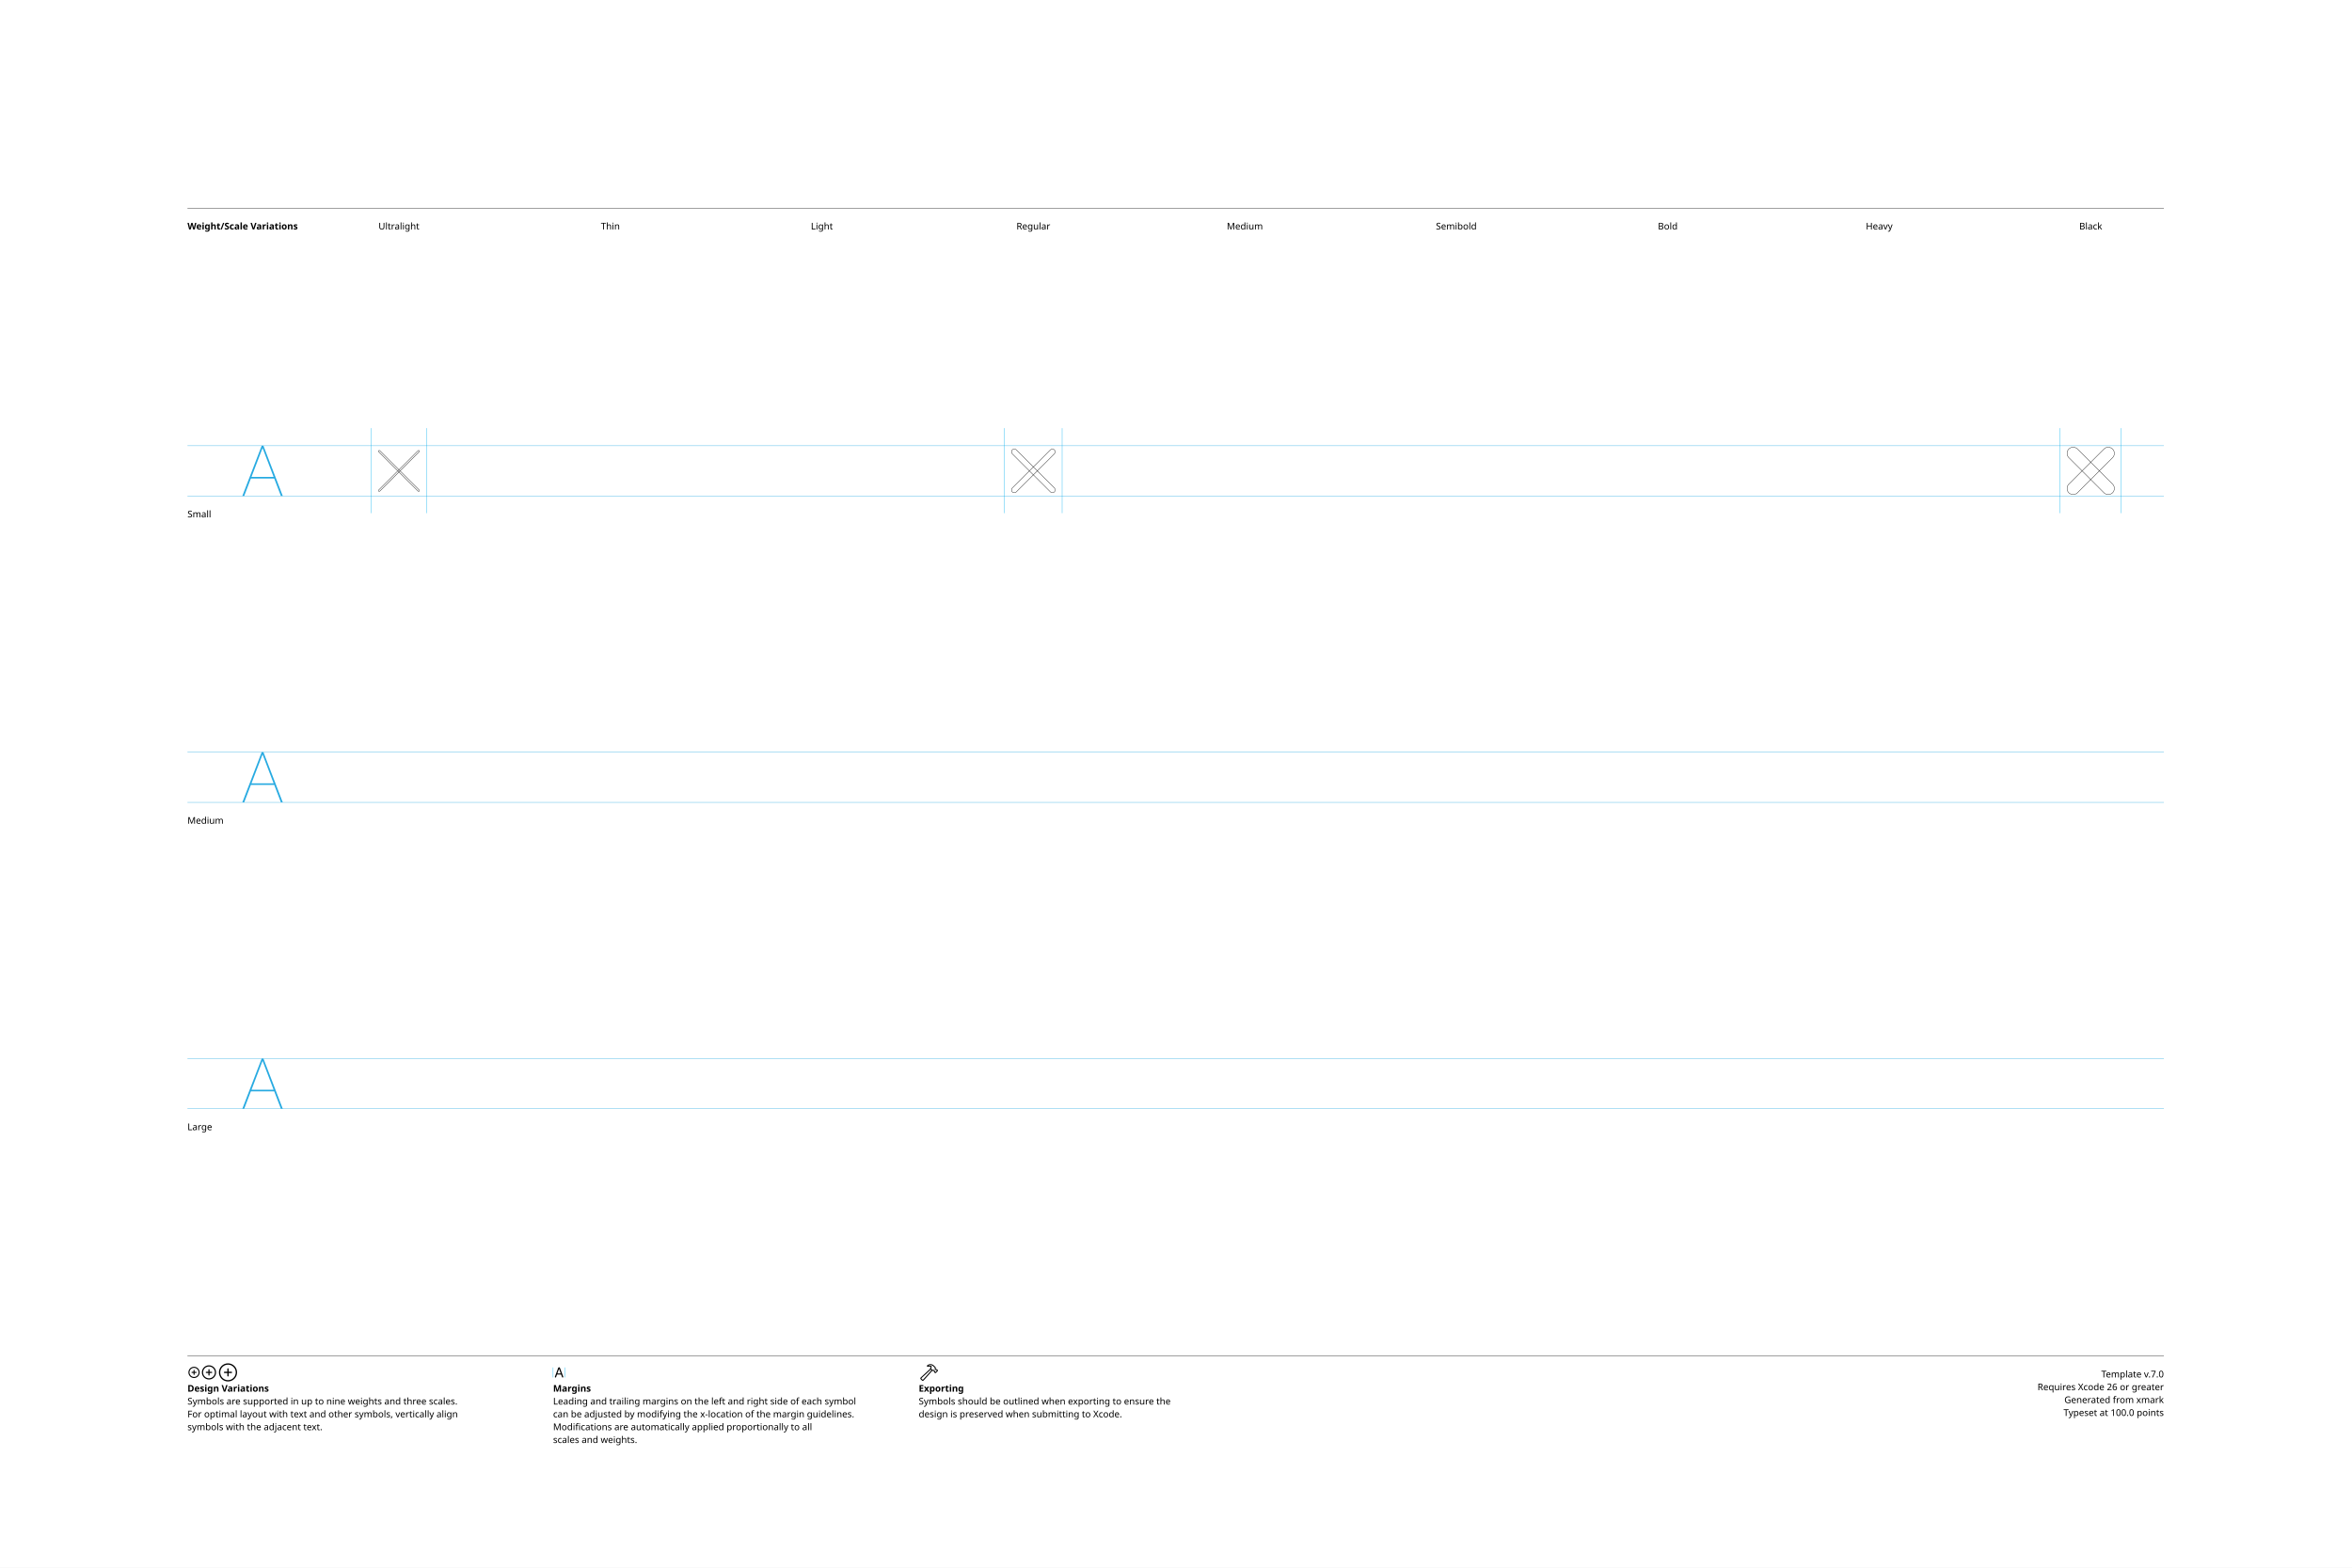
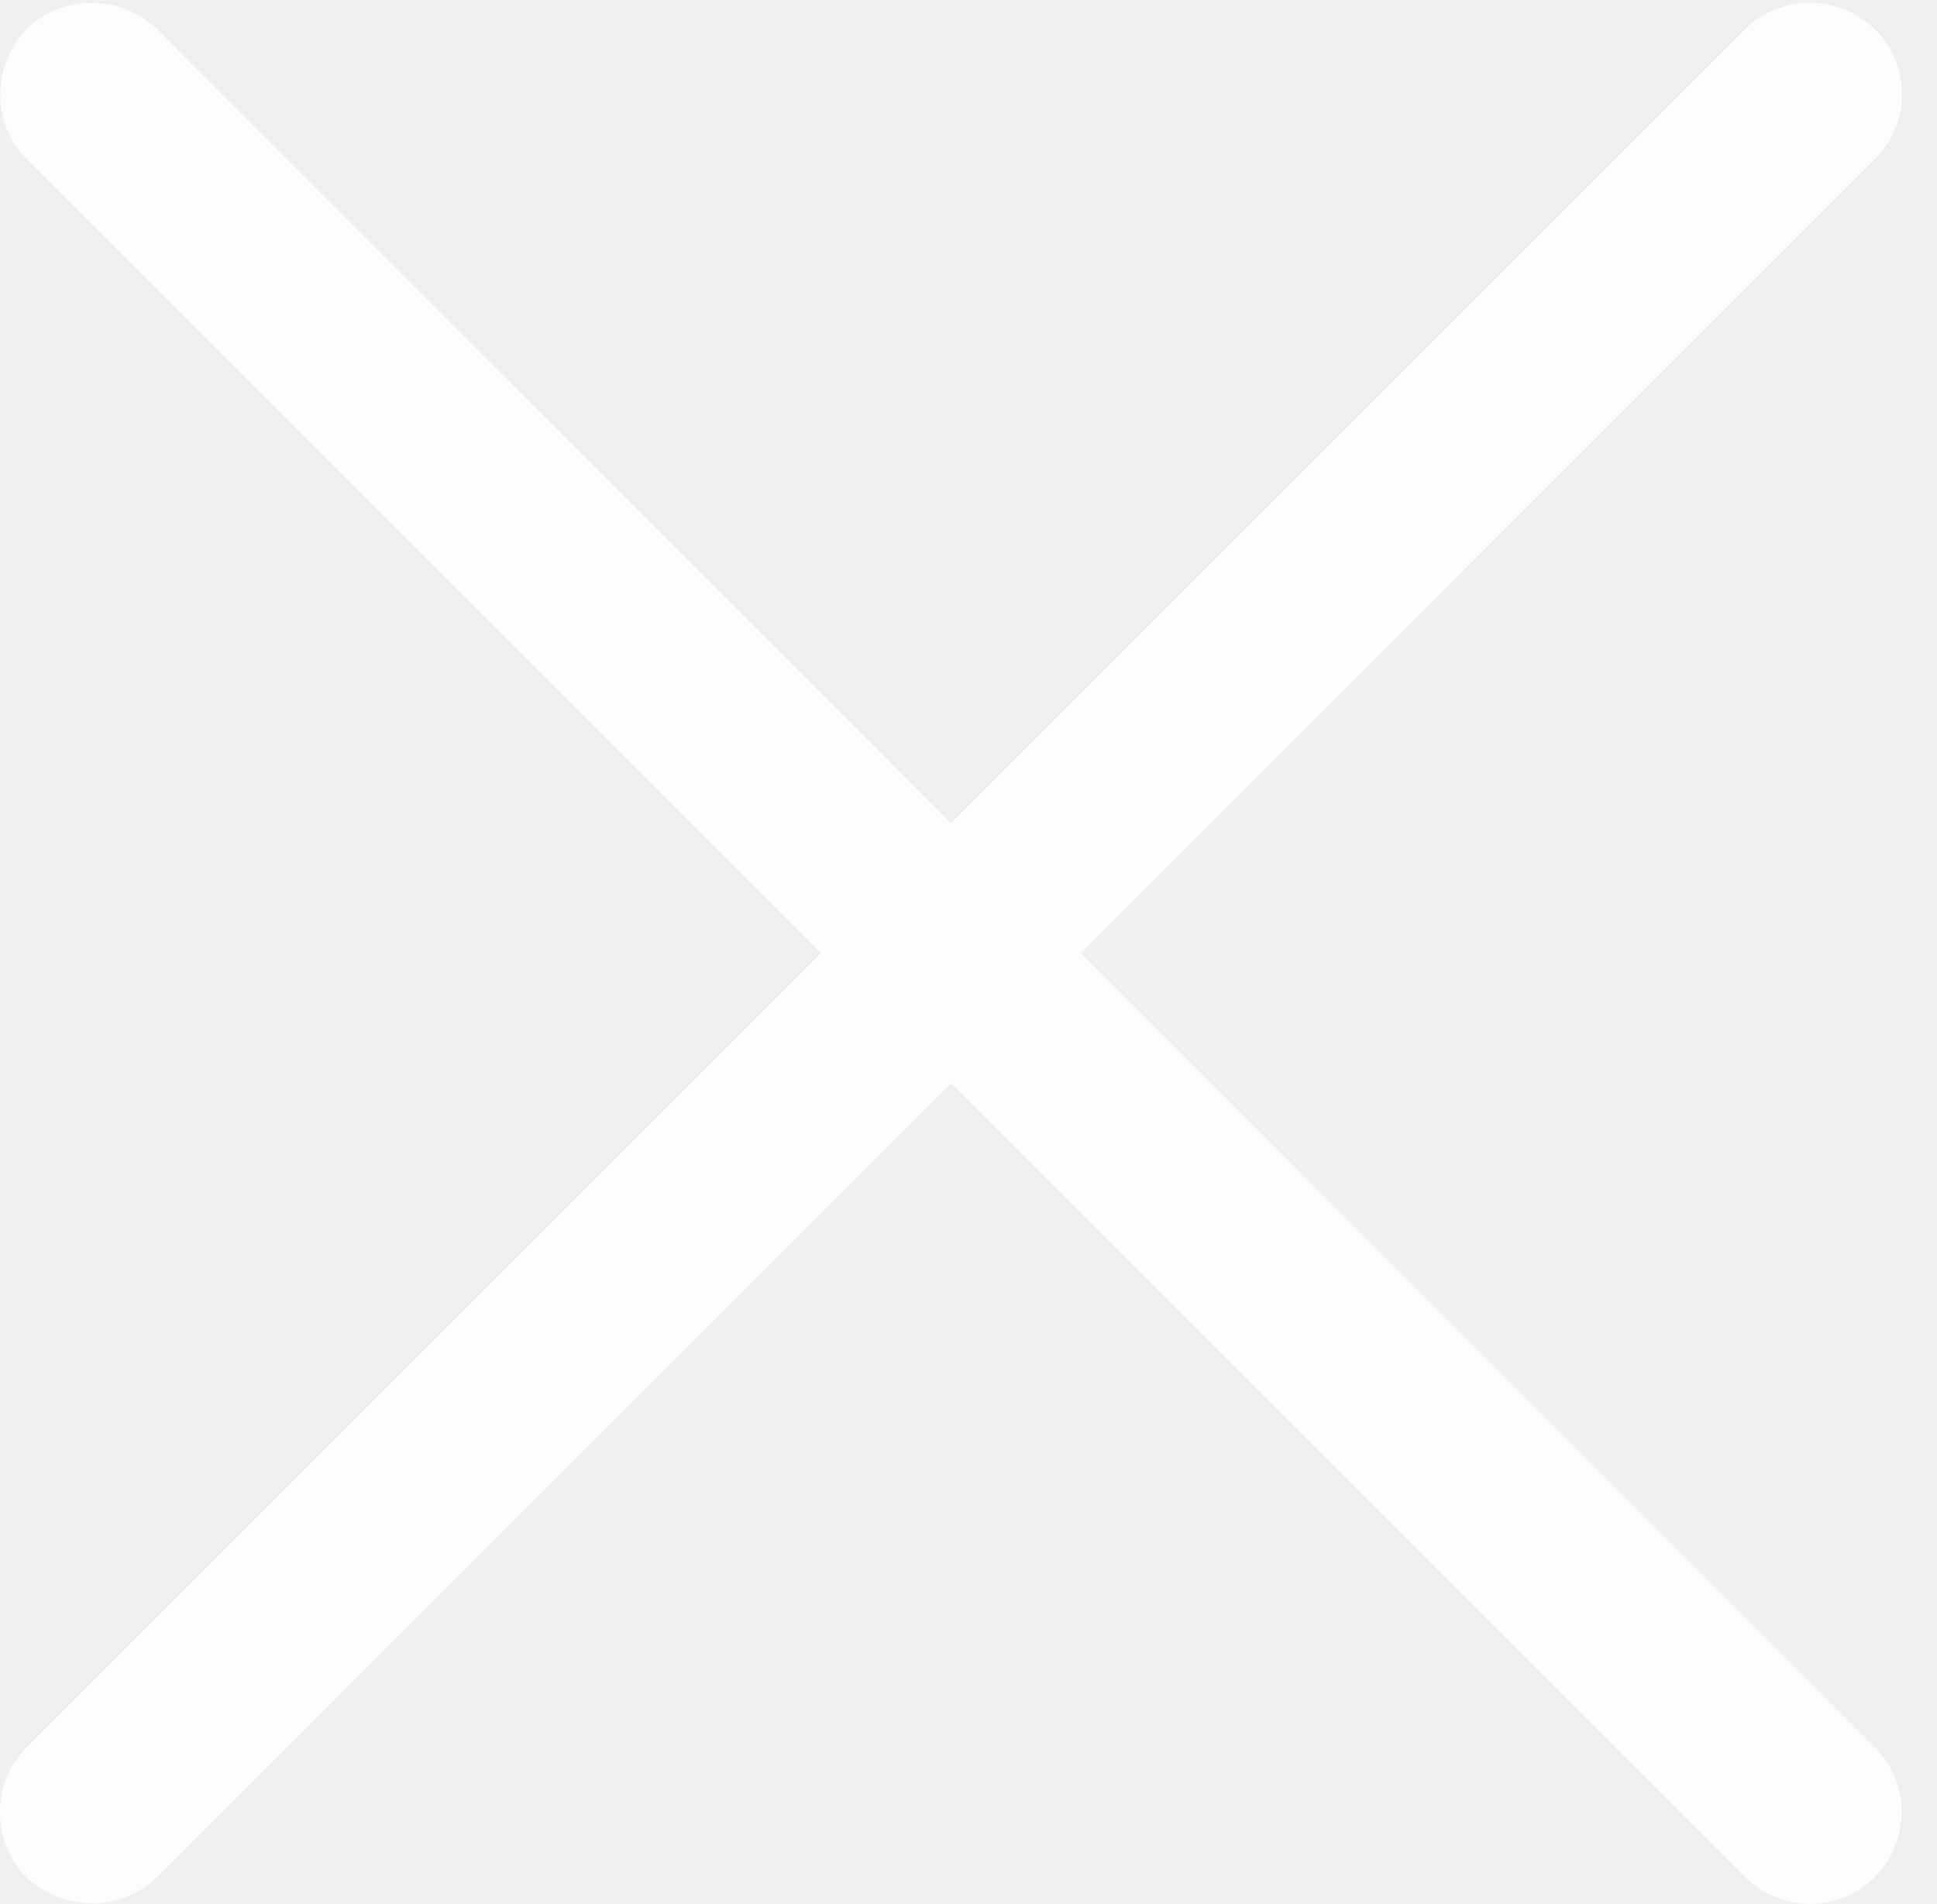
- <svg xmlns="http://www.w3.org/2000/svg" version="1.1" viewBox="0 0 3300 2200">
-   <style>.defaults {-sfsymbols-draw-reverses-motion-groups:true}
- 
- .monochrome-0 {-sfsymbols-motion-group:0;-sfsymbols-layer-tags:xmark}
- 
- .multicolor-0:systemRedColor {-sfsymbols-motion-group:0;-sfsymbols-layer-tags:xmark}
- 
- .hierarchical-0:primary {-sfsymbols-motion-group:0;-sfsymbols-layer-tags:xmark}
- 
- .SFSymbolsPreviewWireframe {fill:none;opacity:1.0;stroke:black;stroke-width:0.5}
- </style>
-   <g id="Notes">
-     <rect height="2200" id="artboard" style="fill:white;opacity:1" width="3300" x="0" y="0" />
-     <line style="fill:none;stroke:black;opacity:1;stroke-width:0.5;" x1="263" x2="3036" y1="292" y2="292" />
-     <text style="stroke:none;fill:black;font-family:sans-serif;font-size:13;font-weight:bold;" transform="matrix(1 0 0 1 263 322)">Weight/Scale Variations</text>
-     <text style="stroke:none;fill:black;font-family:sans-serif;font-size:13;text-anchor:middle;" transform="matrix(1 0 0 1 559.711 322)">Ultralight</text>
-     <text style="stroke:none;fill:black;font-family:sans-serif;font-size:13;text-anchor:middle;" transform="matrix(1 0 0 1 856.422 322)">Thin</text>
-     <text style="stroke:none;fill:black;font-family:sans-serif;font-size:13;text-anchor:middle;" transform="matrix(1 0 0 1 1153.13 322)">Light</text>
-     <text style="stroke:none;fill:black;font-family:sans-serif;font-size:13;text-anchor:middle;" transform="matrix(1 0 0 1 1449.84 322)">Regular</text>
-     <text style="stroke:none;fill:black;font-family:sans-serif;font-size:13;text-anchor:middle;" transform="matrix(1 0 0 1 1746.56 322)">Medium</text>
-     <text style="stroke:none;fill:black;font-family:sans-serif;font-size:13;text-anchor:middle;" transform="matrix(1 0 0 1 2043.27 322)">Semibold</text>
-     <text style="stroke:none;fill:black;font-family:sans-serif;font-size:13;text-anchor:middle;" transform="matrix(1 0 0 1 2339.98 322)">Bold</text>
-     <text style="stroke:none;fill:black;font-family:sans-serif;font-size:13;text-anchor:middle;" transform="matrix(1 0 0 1 2636.69 322)">Heavy</text>
-     <text style="stroke:none;fill:black;font-family:sans-serif;font-size:13;text-anchor:middle;" transform="matrix(1 0 0 1 2933.4 322)">Black</text>
-     <line style="fill:none;stroke:black;opacity:1;stroke-width:0.5;" x1="263" x2="3036" y1="1903" y2="1903" />
-     <g transform="matrix(0.2 0 0 0.2 263 1933)">
-       <path d="m46.24 4.15c21.777 0 39.453-17.627 39.453-39.404s-17.676-39.404-39.453-39.404c-21.729 0-39.404 17.627-39.404 39.404s17.676 39.404 39.404 39.404Zm0-7.422c-17.676 0-31.934-14.307-31.934-31.982s14.258-31.982 31.934-31.982 31.982 14.307 31.982 31.982-14.307 31.982-31.982 31.982Zm3.613-17.773v-28.467c0-2.246-1.465-3.76-3.711-3.76-2.148 0-3.613 1.514-3.613 3.76v28.467c0 2.197 1.465 3.711 3.613 3.711 2.246 0 3.711-1.514 3.711-3.711Zm-17.822-10.596h28.418c2.197 0 3.711-1.465 3.711-3.613 0-2.197-1.514-3.711-3.711-3.711h-28.418c-2.246 0-3.76 1.514-3.76 3.711 0 2.148 1.514 3.613 3.76 3.613Z" />
-     </g>
-     <g transform="matrix(0.2 0 0 0.2 281.506 1933)">
-       <path d="m58.545 14.551c27.49 0 49.805-22.314 49.805-49.805s-22.314-49.805-49.805-49.805-49.805 22.314-49.805 49.805 22.314 49.805 49.805 49.805Zm0-8.301c-22.949 0-41.504-18.555-41.504-41.504s18.555-41.504 41.504-41.504 41.504 18.555 41.504 41.504-18.555 41.504-41.504 41.504Zm4.053-23.096v-36.914c0-2.49-1.709-4.199-4.15-4.199-2.393 0-4.053 1.709-4.053 4.199v36.914c0 2.441 1.66 4.15 4.053 4.15 2.441 0 4.15-1.66 4.15-4.15Zm-22.559-14.404h36.963c2.441 0 4.15-1.611 4.15-4.004 0-2.441-1.709-4.15-4.15-4.15h-36.963c-2.49 0-4.15 1.709-4.15 4.15 0 2.393 1.66 4.004 4.15 4.004Z" />
-     </g>
-     <g transform="matrix(0.2 0 0 0.2 304.924 1933)">
-       <path d="m74.853 28.32c35.107 0 63.623-28.467 63.623-63.574s-28.516-63.623-63.623-63.623-63.574 28.516-63.574 63.623 28.467 63.574 63.574 63.574Zm0-9.082c-30.127 0-54.492-24.365-54.492-54.492s24.365-54.492 54.492-54.492 54.492 24.365 54.492 54.492-24.365 54.492-54.492 54.492Zm4.443-30.322v-48.486c0-2.734-1.855-4.639-4.541-4.639-2.588 0-4.443 1.904-4.443 4.639v48.486c0 2.686 1.855 4.59 4.443 4.59 2.686 0 4.541-1.855 4.541-4.59Zm-28.711-19.775h48.486c2.686 0 4.59-1.807 4.59-4.395 0-2.734-1.855-4.59-4.59-4.59h-48.486c-2.734 0-4.59 1.855-4.59 4.59 0 2.588 1.855 4.395 4.59 4.395Z" />
-     </g>
-     <text style="stroke:none;fill:black;font-family:sans-serif;font-size:13;font-weight:bold;" transform="matrix(1 0 0 1 263 1953)">Design Variations</text>
-     <text style="stroke:none;fill:black;font-family:sans-serif;font-size:13;" transform="matrix(1 0 0 1 263 1971)">Symbols are supported in up to nine weights and three scales.</text>
-     <text style="stroke:none;fill:black;font-family:sans-serif;font-size:13;" transform="matrix(1 0 0 1 263 1989)">For optimal layout with text and other symbols, vertically align</text>
-     <text style="stroke:none;fill:black;font-family:sans-serif;font-size:13;" transform="matrix(1 0 0 1 263 2007)">symbols with the adjacent text.</text>
-     <line style="fill:none;stroke:#00AEEF;stroke-width:0.5;opacity:1.0;" x1="776" x2="776" y1="1919" y2="1933" />
-     <g transform="matrix(0.2 0 0 0.2 776 1933)">
-       <path d="m16.553 0.781c2.588 0 3.857-0.977 4.785-3.711l20.557-57.52h0.244l20.605 57.52c0.928 2.734 2.197 3.711 4.736 3.711 2.588 0 4.248-1.562 4.248-4.004 0-0.83-0.146-1.611-0.537-2.637l-22.9-60.986c-1.123-2.979-3.125-4.492-6.25-4.492-3.027 0-5.078 1.465-6.152 4.443l-22.9 61.084c-0.391 1.025-0.537 1.807-0.537 2.637 0 2.441 1.562 3.955 4.102 3.955Zm10.205-20.947h30.664c2.002 0 3.662-1.66 3.662-3.662 0-2.051-1.66-3.662-3.662-3.662h-30.664c-2.002 0-3.662 1.611-3.662 3.662 0 2.002 1.66 3.662 3.662 3.662Z" />
-     </g>
-     <line style="fill:none;stroke:#00AEEF;stroke-width:0.5;opacity:1.0;" x1="792.836" x2="792.836" y1="1919" y2="1933" />
-     <text style="stroke:none;fill:black;font-family:sans-serif;font-size:13;font-weight:bold;" transform="matrix(1 0 0 1 776 1953)">Margins</text>
-     <text style="stroke:none;fill:black;font-family:sans-serif;font-size:13;" transform="matrix(1 0 0 1 776 1971)">Leading and trailing margins on the left and right side of each symbol</text>
-     <text style="stroke:none;fill:black;font-family:sans-serif;font-size:13;" transform="matrix(1 0 0 1 776 1989)">can be adjusted by modifying the x-location of the margin guidelines.</text>
-     <text style="stroke:none;fill:black;font-family:sans-serif;font-size:13;" transform="matrix(1 0 0 1 776 2007)">Modifications are automatically applied proportionally to all</text>
-     <text style="stroke:none;fill:black;font-family:sans-serif;font-size:13;" transform="matrix(1 0 0 1 776 2025)">scales and weights.</text>
-     <g transform="matrix(0.2 0 0 0.2 1289 1933)">
-       <path d="m14.209 13.135 7.861 7.861c4.297 4.395 9.326 4.102 13.867-1.025l60.693-68.213-4.883-4.883-60.254 67.676c-1.807 1.953-3.467 2.441-5.811 0.098l-5.176-5.127c-2.295-2.295-1.807-3.955 0.195-5.811l67.481-62.158-4.883-4.834-68.066 62.598c-4.98 4.59-5.322 9.473-1.025 13.818Zm44.873-97.461c-2.051 2.002-2.246 4.883-1.074 6.787 1.123 1.807 3.467 3.027 6.592 2.246 5.859-1.66 12.598-2.393 18.896 0.928l-2.686 7.129c-1.611 4.004-0.732 6.885 1.709 9.424l10.254 10.303c2.344 2.393 4.541 2.441 7.08 1.953l4.443-0.732 2.588 2.539-0.195 2.246c-0.098 2.295 0.537 4.297 2.783 6.494l3.369 3.32c2.295 2.295 5.518 2.49 7.812 0.195l12.988-13.037c2.295-2.344 2.148-5.371-0.195-7.666l-3.418-3.418c-2.197-2.197-4.053-3.027-6.348-2.881l-2.344 0.244-2.441-2.441 1.025-4.688c0.635-2.734-0.244-4.98-2.881-7.617l-11.279-11.182c-12.94-12.842-35.596-11.035-46.68-0.146Zm7.08 2.051c8.789-6.396 25.977-5.664 33.691 1.953l12.305 12.207c1.025 1.025 1.221 1.807 0.928 3.32l-1.465 6.641 6.738 6.689 4.395-0.244c1.123-0.049 1.514 0.049 2.344 0.879l2.539 2.49-10.84 10.84-2.49-2.49c-0.83-0.879-0.977-1.221-0.928-2.393l0.293-4.346-6.689-6.738-6.836 1.172c-1.416 0.293-2.051 0.195-3.174-0.879l-8.936-8.887c-1.074-1.025-1.172-1.709-0.488-3.369l4.59-11.475c-6.104-6.348-17.041-7.52-25.586-4.59-0.684 0.244-0.928-0.391-0.391-0.781Z" />
-     </g>
-     <text style="stroke:none;fill:black;font-family:sans-serif;font-size:13;font-weight:bold;" transform="matrix(1 0 0 1 1289 1953)">Exporting</text>
-     <text style="stroke:none;fill:black;font-family:sans-serif;font-size:13;" transform="matrix(1 0 0 1 1289 1971)">Symbols should be outlined when exporting to ensure the</text>
-     <text style="stroke:none;fill:black;font-family:sans-serif;font-size:13;" transform="matrix(1 0 0 1 1289 1989)">design is preserved when submitting to Xcode.</text>
-     <text id="template-version" style="stroke:none;fill:black;font-family:sans-serif;font-size:13;text-anchor:end;" transform="matrix(1 0 0 1 3036 1933)">Template v.7.0</text>
-     <text style="stroke:none;fill:black;font-family:sans-serif;font-size:13;text-anchor:end;" transform="matrix(1 0 0 1 3036 1951)">Requires Xcode 26 or greater</text>
-     <text id="descriptive-name" style="stroke:none;fill:black;font-family:sans-serif;font-size:13;text-anchor:end;" transform="matrix(1 0 0 1 3036 1969)">Generated from xmark</text>
-     <text style="stroke:none;fill:black;font-family:sans-serif;font-size:13;text-anchor:end;" transform="matrix(1 0 0 1 3036 1987)">Typeset at 100.0 points</text>
-     <text style="stroke:none;fill:black;font-family:sans-serif;font-size:13;" transform="matrix(1 0 0 1 263 726)">Small</text>
-     <text style="stroke:none;fill:black;font-family:sans-serif;font-size:13;" transform="matrix(1 0 0 1 263 1156)">Medium</text>
-     <text style="stroke:none;fill:black;font-family:sans-serif;font-size:13;" transform="matrix(1 0 0 1 263 1586)">Large</text>
-   </g>
-   <g id="Guides">
-     <g id="H-reference" style="fill:#27AAE1;stroke:none;" transform="matrix(1 0 0 1 339 696)">
-       <path d="M0.994 0L3.638 0L29.328-67.132L30.03-67.132L30.03-70.459L28.123-70.459ZM11.688-24.48L46.981-24.48L46.231-26.729L12.438-26.729ZM55.12 0L57.764 0L30.638-70.459L29.433-70.459L29.433-67.132Z" />
-     </g>
-     <line id="Baseline-S" style="fill:none;stroke:#27AAE1;opacity:1;stroke-width:0.5;" x1="263" x2="3036" y1="696" y2="696" />
-     <line id="Capline-S" style="fill:none;stroke:#27AAE1;opacity:1;stroke-width:0.5;" x1="263" x2="3036" y1="625.541" y2="625.541" />
-     <g id="H-reference" style="fill:#27AAE1;stroke:none;" transform="matrix(1 0 0 1 339 1126)">
-       <path d="M0.994 0L3.638 0L29.328-67.132L30.03-67.132L30.03-70.459L28.123-70.459ZM11.688-24.48L46.981-24.48L46.231-26.729L12.438-26.729ZM55.12 0L57.764 0L30.638-70.459L29.433-70.459L29.433-67.132Z" />
-     </g>
-     <line id="Baseline-M" style="fill:none;stroke:#27AAE1;opacity:1;stroke-width:0.5;" x1="263" x2="3036" y1="1126" y2="1126" />
-     <line id="Capline-M" style="fill:none;stroke:#27AAE1;opacity:1;stroke-width:0.5;" x1="263" x2="3036" y1="1055.54" y2="1055.54" />
-     <g id="H-reference" style="fill:#27AAE1;stroke:none;" transform="matrix(1 0 0 1 339 1556)">
-       <path d="M0.994 0L3.638 0L29.328-67.132L30.03-67.132L30.03-70.459L28.123-70.459ZM11.688-24.48L46.981-24.48L46.231-26.729L12.438-26.729ZM55.12 0L57.764 0L30.638-70.459L29.433-70.459L29.433-67.132Z" />
-     </g>
-     <line id="Baseline-L" style="fill:none;stroke:#27AAE1;opacity:1;stroke-width:0.5;" x1="263" x2="3036" y1="1556" y2="1556" />
-     <line id="Capline-L" style="fill:none;stroke:#27AAE1;opacity:1;stroke-width:0.5;" x1="263" x2="3036" y1="1485.54" y2="1485.54" />
-     <line id="right-margin-Black-S" style="fill:none;stroke:#00AEEF;stroke-width:0.5;opacity:1.0;" x1="2976.34" x2="2976.34" y1="600.785" y2="720.121" />
-     <line id="left-margin-Black-S" style="fill:none;stroke:#00AEEF;stroke-width:0.5;opacity:1.0;" x1="2890.46" x2="2890.46" y1="600.785" y2="720.121" />
-     <line id="right-margin-Regular-S" style="fill:none;stroke:#00AEEF;stroke-width:0.5;opacity:1.0;" x1="1490.27" x2="1490.27" y1="600.785" y2="720.121" />
-     <line id="left-margin-Regular-S" style="fill:none;stroke:#00AEEF;stroke-width:0.5;opacity:1.0;" x1="1409.41" x2="1409.41" y1="600.785" y2="720.121" />
-     <line id="right-margin-Ultralight-S" style="fill:none;stroke:#00AEEF;stroke-width:0.5;opacity:1.0;" x1="598.279" x2="598.279" y1="600.785" y2="720.121" />
-     <line id="left-margin-Ultralight-S" style="fill:none;stroke:#00AEEF;stroke-width:0.5;opacity:1.0;" x1="521.143" x2="521.143" y1="600.785" y2="720.121" />
-   </g>
-   <g id="Symbols">
-     <g id="Black-S" transform="matrix(1 0 0 1 2890.46 696)">
-       <path class="monochrome-0 multicolor-0:systemRedColor hierarchical-0:primary SFSymbolsPreviewWireframe" d="M61.67-66.016L12.06-16.406C9.033-13.379 8.984-7.666 12.207-4.443C15.43-1.221 21.24-1.367 24.17-4.297L73.779-53.906C76.953-57.08 76.904-62.598 73.633-65.869C70.361-69.141 64.844-69.189 61.67-66.016ZM73.779-16.455L24.17-66.064C21.191-69.043 15.479-69.189 12.207-65.918C8.936-62.647 9.082-56.934 12.06-53.955L61.67-4.346C64.844-1.172 70.361-1.221 73.633-4.492C76.904-7.764 76.953-13.281 73.779-16.455Z" data-clipstroke-keyframes="0 8 0 0.6848002 0.18376245 0 1 0.84053713 0.031395707 0 1 0.33754823 0.5306597 8 0 1.1791239 1.6781081 0 1 1.3351922 1.5248773 0 1 1.8315161 1.0223461" />
-     </g>
-     <g id="Regular-S" transform="matrix(1 0 0 1 1409.41 696)">
-       <path class="monochrome-0 multicolor-0:systemRedColor hierarchical-0:primary SFSymbolsPreviewWireframe" d="M64.404-64.746L10.889-11.23C9.424-9.766 9.375-7.178 10.889-5.664C12.451-4.15 14.99-4.15 16.504-5.664L69.971-59.131C71.484-60.645 71.533-63.232 69.971-64.746C68.408-66.211 65.918-66.26 64.404-64.746ZM69.971-11.23L16.504-64.746C14.99-66.211 12.402-66.26 10.889-64.746C9.424-63.184 9.424-60.645 10.889-59.131L64.404-5.664C65.869-4.15 68.457-4.15 69.971-5.664C71.484-7.227 71.484-9.766 69.971-11.23Z" data-clipstroke-keyframes="0 8 0 0.7170063 0.21579172 0 1 0.9042886 0.029178062 0 1 0.40177563 0.5311921 8 0 1.2140536 1.712681 0 1 1.4014555 1.5267482 0 1 1.9017618 1.0253927" />
-     </g>
-     <g id="Ultralight-S" transform="matrix(1 0 0 1 521.143 696)">
-       <path class="monochrome-0 multicolor-0:systemRedColor hierarchical-0:primary SFSymbolsPreviewWireframe" d="M65.494-63.611L10.117-8.279C9.651-7.813 9.647-7.132 10.117-6.663C10.544-6.239 11.221-6.239 11.691-6.663L67.064-62.037C67.488-62.506 67.492-63.187 67.064-63.611C66.592-64.077 65.918-64.08 65.494-63.611ZM67.064-8.279L11.691-63.611C11.221-64.077 10.54-64.08 10.117-63.611C9.651-63.184 9.651-62.506 10.117-62.037L65.494-6.663C65.915-6.239 66.595-6.239 67.064-6.663C67.488-7.136 67.488-7.813 67.064-8.279Z" data-clipstroke-keyframes="0 8 0 0.7406989 0.23929606 0 1 0.949119 0.9512219 0 1 0.4470597 0.447994 8 0 1.2390575 1.7378612 0 1 1.5275631 1.528264 0 1 1.0273275 1.0294297" />
-     </g>
+ <svg xmlns="http://www.w3.org/2000/svg" version="1.1" viewBox="0 0 20.12 19.778">
+   <g>
+     <rect height="19.778" opacity="0" width="20.12" x="0" y="0" />
+     <path d="M18.126 0.304L0.275 18.155C-0.087 18.517-0.096 19.132 0.275 19.503C0.656 19.864 1.261 19.864 1.632 19.503L19.474 1.652C19.845 1.29 19.855 0.675 19.474 0.304C19.103-0.057 18.497-0.067 18.126 0.304ZM19.474 18.155L1.632 0.304C1.261-0.057 0.646-0.067 0.275 0.304C-0.087 0.685-0.087 1.29 0.275 1.652L18.126 19.503C18.488 19.864 19.113 19.874 19.474 19.503C19.845 19.122 19.845 18.517 19.474 18.155Z" fill="white" fill-opacity="0.85" />
  </g>
</svg>
